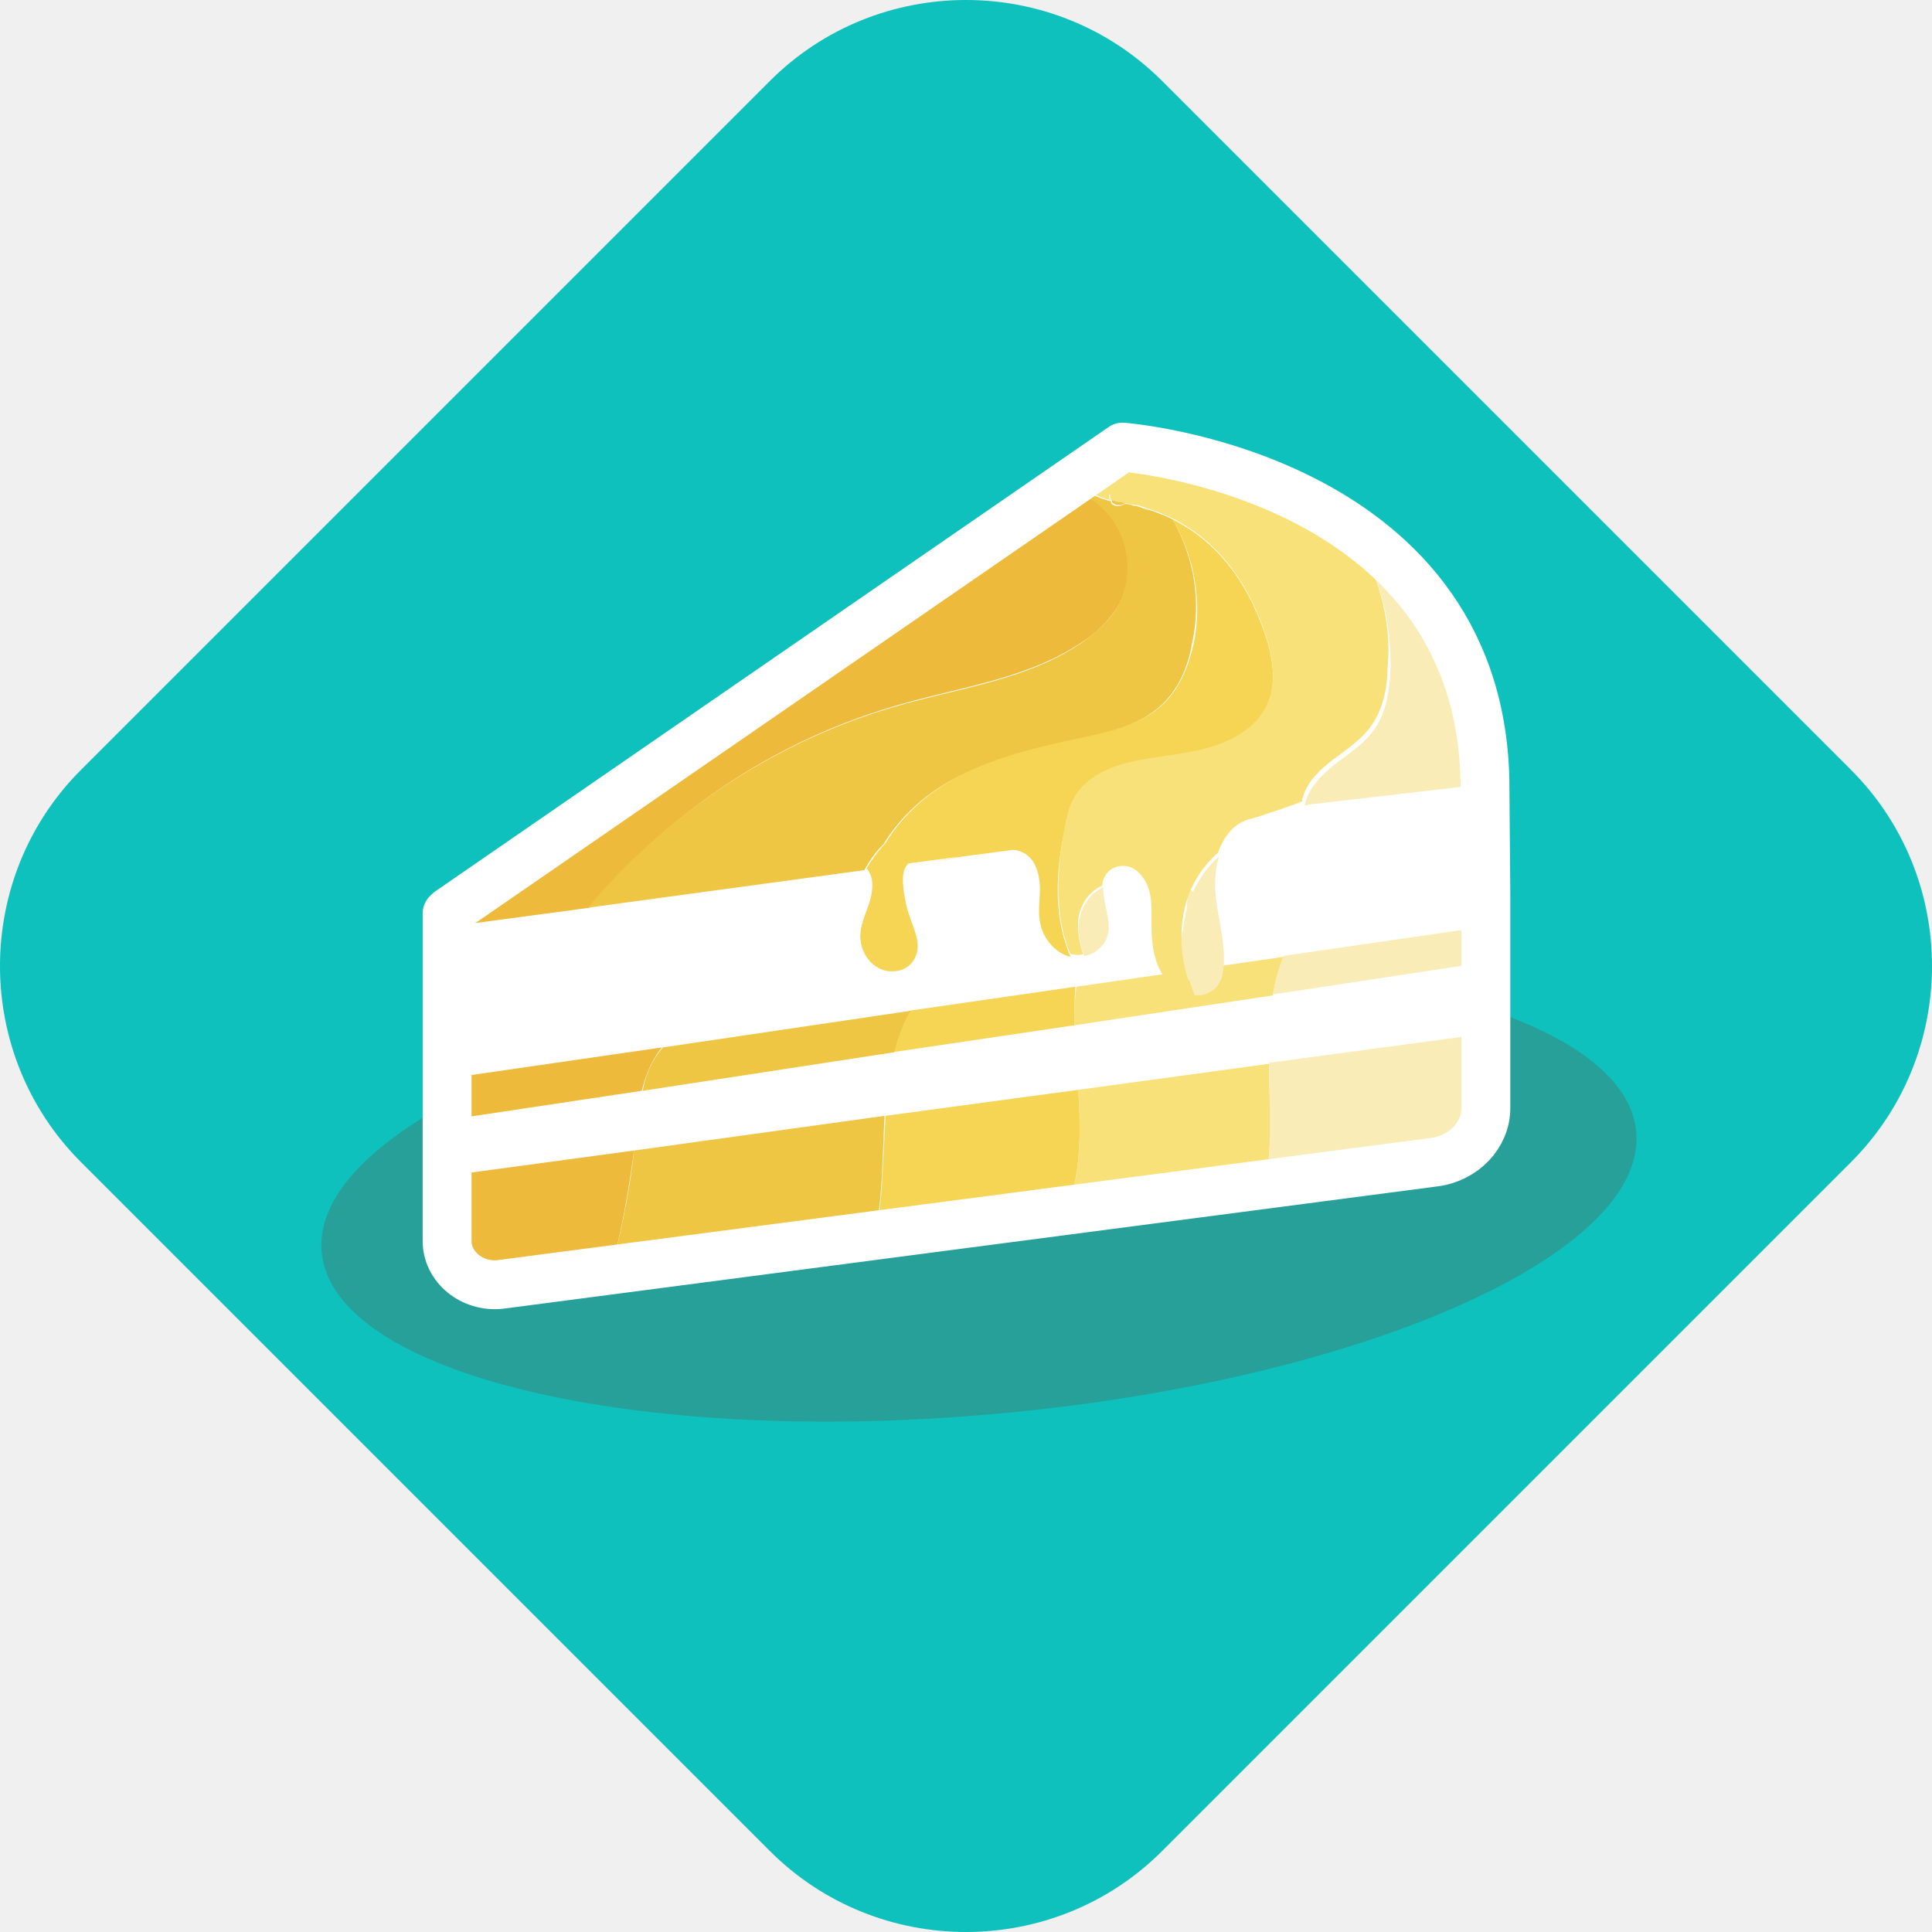
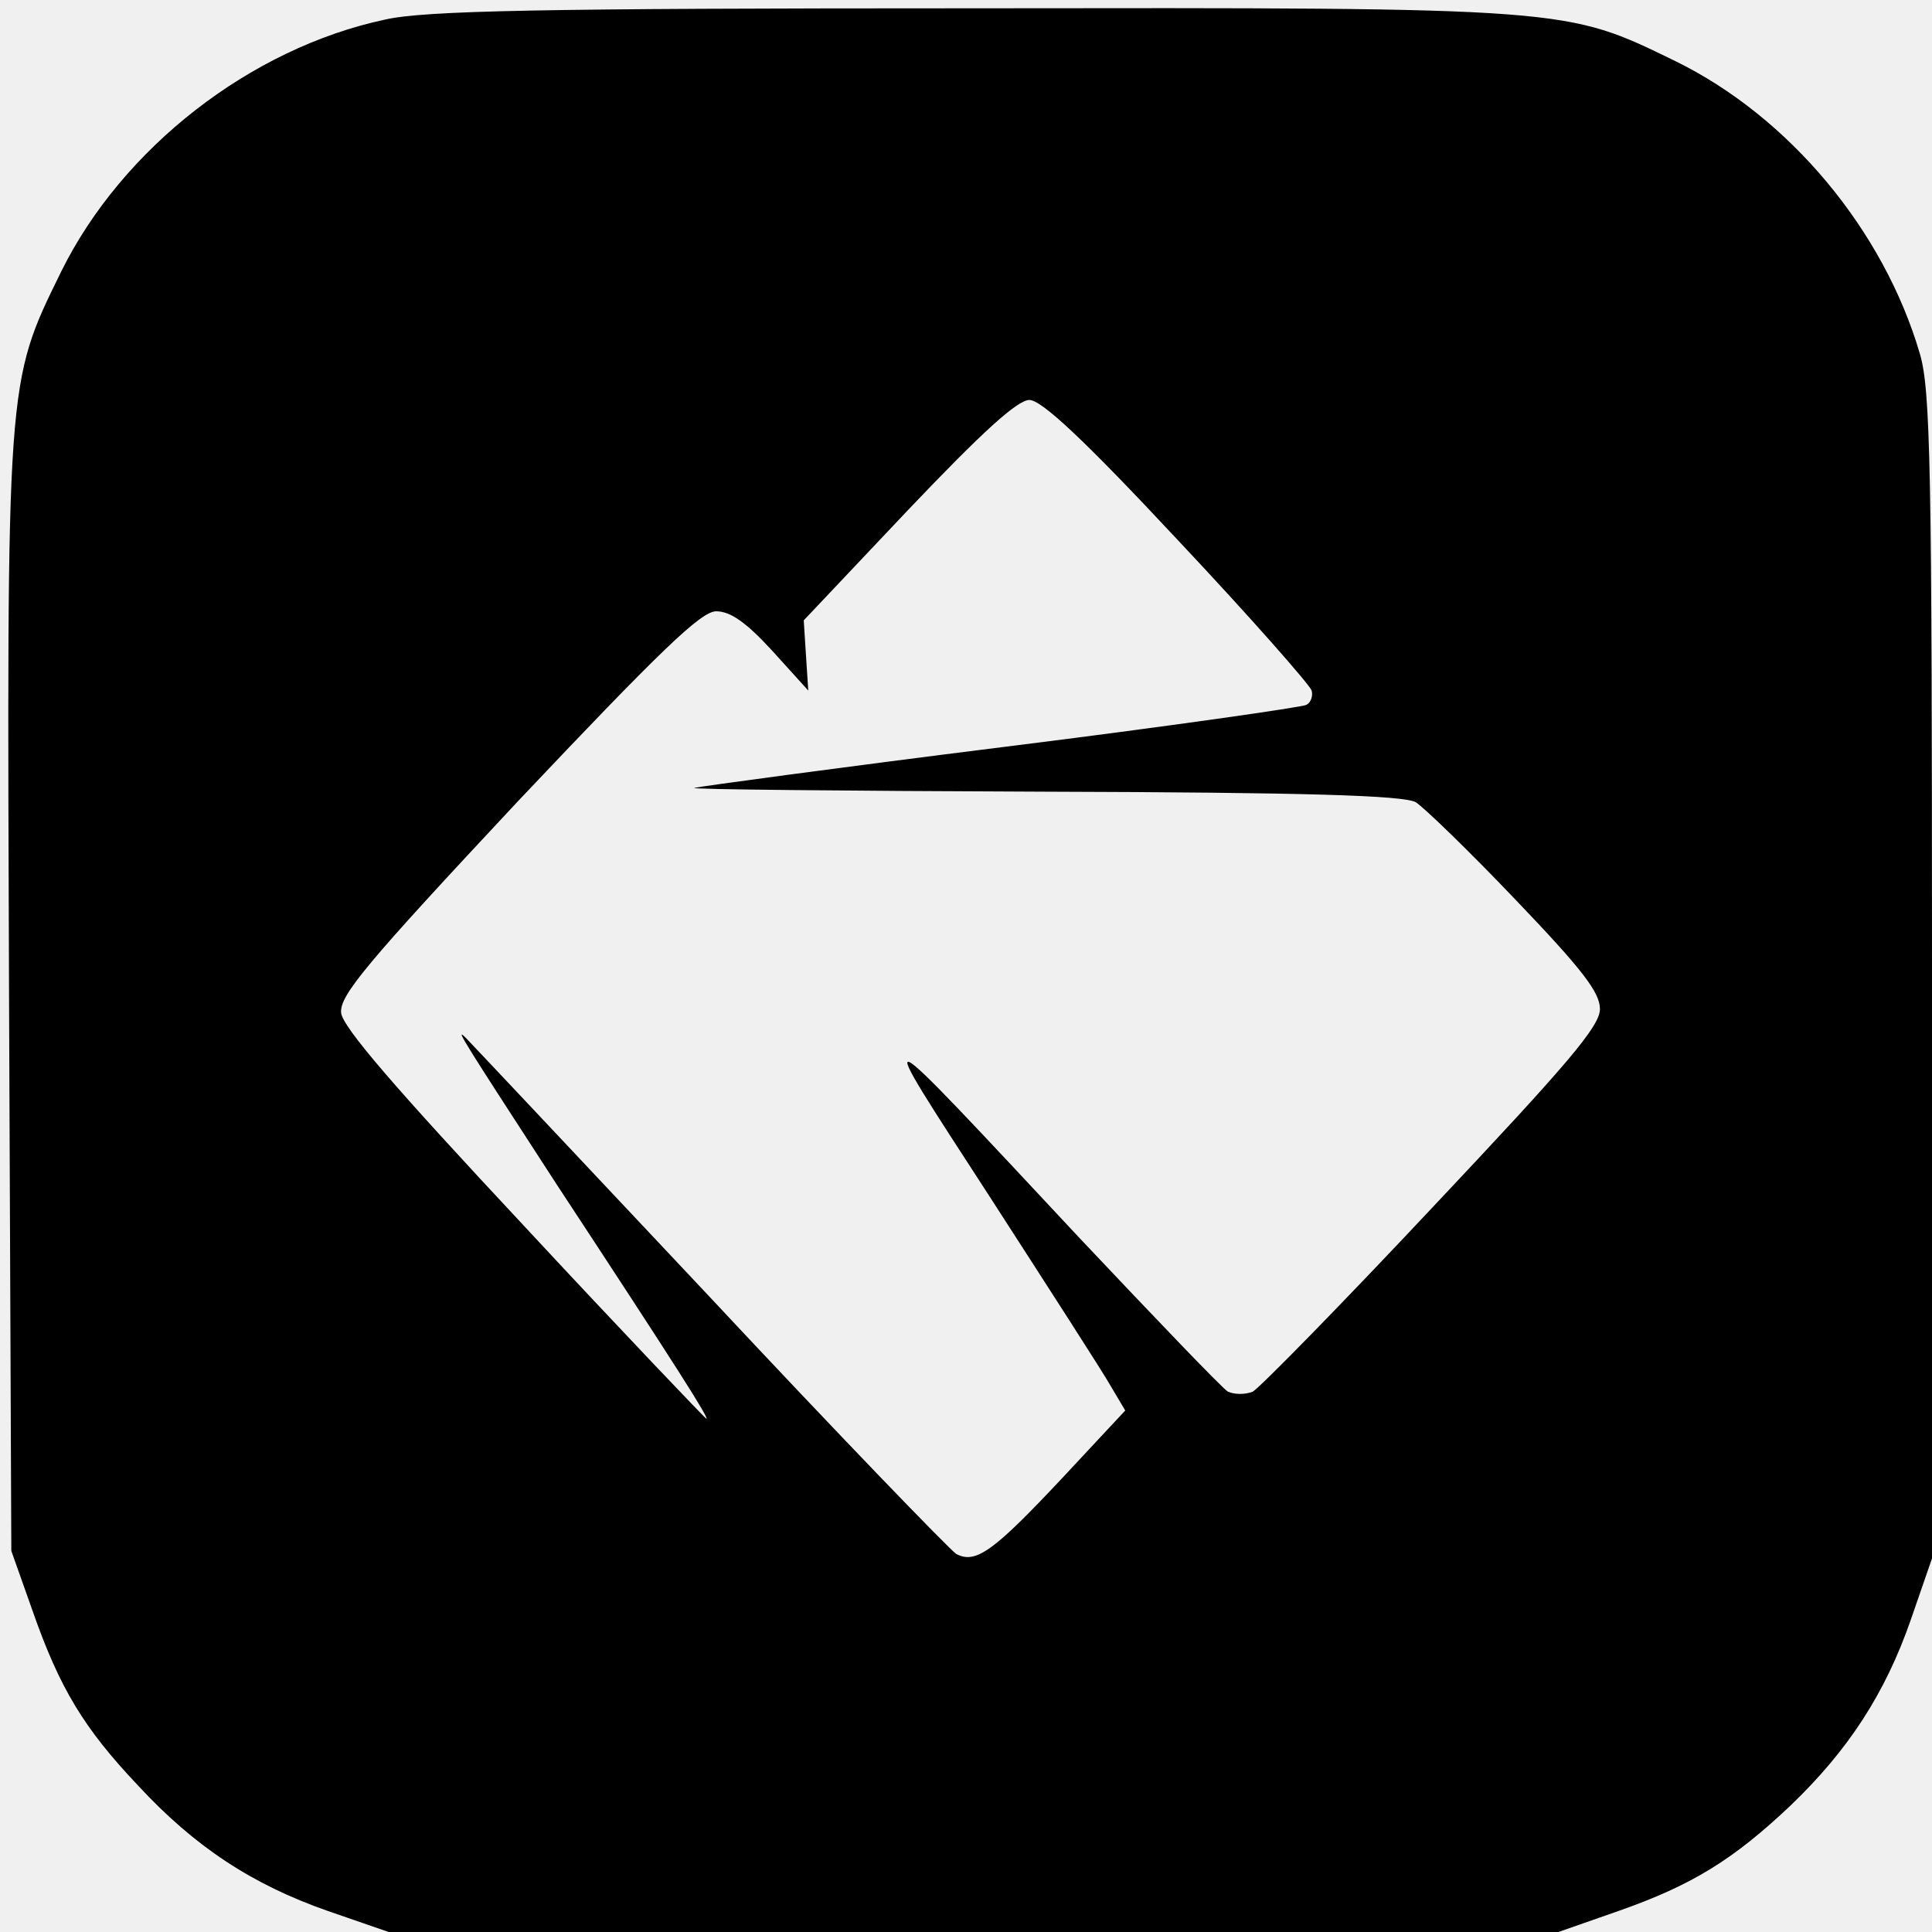
- <svg xmlns="http://www.w3.org/2000/svg" version="1.1" id="Layer_1" x="0px" y="0px" viewBox="0 0 200.5 200.5" enable-background="new 0 0 200.5 200.5" xml:space="preserve">
-   <path fill="#0EC1BC" d="M192.1,120.6l-71.5,71.5c-11.2,11.2-29.5,11.2-40.7,0L8.4,120.6c-11.2-11.2-11.2-29.5,0-40.7L79.9,8.4  c11.2-11.2,29.5-11.2,40.7,0l71.5,71.5C203.3,91.1,203.3,109.4,192.1,120.6z" />
-   <ellipse transform="matrix(0.9958 -9.115107e-02 9.115107e-02 0.9958 -10.8562 9.7731)" fill="#27A09A" cx="101.6" cy="123.7" rx="68.5" ry="23.1" />
-   <g>
-     <path fill="#FFFFFF" d="M153.4,80.8c-0.8-30.3-37.1-32.9-37.1-32.9L47.3,94l0,0l-0.2,0.2l0,1.8l0-1.8v11.2v7.4v3.9v5.3v4.8   c0,2.6,2.6,4.6,5.4,4.3l95.7-12.2c3-0.4,5.2-2.7,5.2-5.4v-4.7V102v-3.4v-6.4L153.4,80.8L153.4,80.8z" />
-     <g>
-       <path fill="#F9E17A" d="M131.7,110.4l-19.8,2.7c0.2,3.3,0.3,6.6-0.4,9.8c-0.1,0.3-0.1,0.5-0.2,0.8l20.3-2.9    c0.2-1.5,0.2-3.1,0.2-4.6C131.8,114.2,131.7,112.3,131.7,110.4z" />
-       <path fill="#F6D555" d="M111.9,113.1l-20,2.7c-0.2,3.6-0.3,7.2-0.7,10.7l20.1-2.8c0.1-0.3,0.1-0.5,0.2-0.8    C112.2,119.6,112.1,116.4,111.9,113.1z" />
-       <path fill="#EDBA3B" d="M47.3,121.9v5.3c0,2.9,2.5,5.1,5.4,4.7l11.1-1.6c0.9-3.6,1.5-7.2,2-10.9L47.3,121.9z" />
-       <path fill="#EFC643" d="M65.8,119.4c-0.4,3.7-1.1,7.3-2,10.9l27.3-3.8c0.5-3.5,0.5-7.1,0.7-10.7L65.8,119.4z" />
-       <path fill="#F9ECB7" d="M131.8,116.1c0,1.5,0,3.1-0.2,4.6l16.4-2.3c3-0.4,5.2-2.9,5.2-5.9v-5.1l-21.5,2.9    C131.7,112.3,131.8,114.2,131.8,116.1z" />
-       <path fill="#F9E17A" d="M111.5,106.4l20.6-3.1c0.2-1.4,0.6-2.7,1.1-4l-21.5,3.1C111.5,103.7,111.5,105,111.5,106.4z" />
-       <path fill="#F9ECB7" d="M132.1,103.2l21.1-3.2v-3.7l-20,2.9C132.7,100.5,132.3,101.9,132.1,103.2z" />
-       <path fill="#EDBA3B" d="M68.6,108.8c0,0,0.1-0.1,0.1-0.1l-21.4,3.1v4.3l19.3-2.9C67,111.6,67.6,110.1,68.6,108.8z" />
-       <path fill="#F6D555" d="M111.5,106.4c0-1.3,0-2.7,0.1-4l-17.3,2.5c-0.8,1.3-1.3,2.8-1.7,4.3L111.5,106.4z" />
-       <path fill="#EFC643" d="M66.7,113.2l26.1-4c0.4-1.5,0.9-3,1.7-4.3l-25.7,3.8c0,0-0.1,0.1-0.1,0.1C67.6,110.1,67,111.6,66.7,113.2z    " />
-       <g>
-         <path fill="none" d="M135.6,83.5l0.1,0C135.7,83.5,135.7,83.5,135.6,83.5z" />
-         <path fill="#F6D555" d="M135.7,83.5l-0.1,0C135.5,83.7,135.7,83.5,135.7,83.5z" />
-         <path fill="#F9ECB7" d="M123.4,92.1c1.2,1.3,1.8,3,2.2,4.7c0.3,1.2,0.5,2.6-0.1,3.7c-0.6,1.1-2.2,1.7-3.1,0.8     c-1-1-0.4-2.6,0.1-3.9c0.7-1.9,0.9-4.1,0.5-6.1" />
-         <path fill="#F9ECB7" d="M112,95.6c-0.2,1.2,0.1,2.4,0.5,3.6c0.6-0.1,1.1-0.3,1.5-0.7c2.1-1.7,0.4-4.4,0.5-6.4     C113.1,92.7,112.2,94.1,112,95.6z" />
-         <path fill="#F9ECB7" d="M123.4,93.6c-1.1,3.1-0.7,6.6,0.6,9.7c0.3,0,0.7,0,1-0.1c1.6-0.5,1.9-1.8,2-3c0.2-2.7-0.8-5.4-0.9-8.2     c0-1,0.1-2.1,0.4-3.1C125.1,90.1,124,91.8,123.4,93.6z" />
-         <path fill="#F9ECB7" d="M139.9,54.5c3,4.4,4.6,9.7,4.4,15.1c-0.1,2.3-0.5,4.6-1.9,6.4c-1.1,1.4-2.7,2.4-4.1,3.5     c-1.3,1.1-2.6,2.4-2.9,4.1c0.1,0,0.2-0.1,0.3-0.1c0.1,0,0.1,0,0.1,0l15.5-1.8c1-0.1,1.8-1,1.7-2     C152.2,67.5,146.6,59.6,139.9,54.5z" />
-         <path fill="#F6D555" d="M131.2,65.6c-1.9-5.5-5-9.4-9.5-11.7c2.2,3.8,3.1,8.4,2.2,12.8c-0.5,2.3-1.4,4.6-3.1,6.3     c-2.4,2.3-5.8,2.9-9,3.6c-4.7,1-9.5,2.1-13.6,4.7c-2.5,1.5-4.8,3.7-6.3,6.2c0,0,0,0,0,0c-0.1,0.1-0.1,0.1-0.2,0.2     c-0.7,0.8-1.3,1.6-1.8,2.5l0.1,0c0.7,0.9,0.6,2.1,0.3,3.2c-0.3,1.1-0.9,2.2-1,3.4c-0.2,1.9,1.2,4.1,3.4,4c0.9,0,1.8-0.5,2.2-1.3     c0.8-1.4,0-2.9-0.5-4.4c-0.4-1.1-0.6-2.3-0.7-3.5c0-0.7,0-1.5,0.6-2c0,0,0,0,0,0l5.3-0.7c-1,0.2-2,0.4-2.9,0.6l3.1-0.6l5.3-0.7     c0.4,0,0.7,0.1,1.1,0.3c1.2,0.6,1.6,2,1.7,3.2c0.1,1.3-0.2,2.6,0,3.8c0.2,1.7,1.5,3.4,3.2,3.8c-0.3-0.7-0.5-1.3-0.7-2     c-1-3.6-0.7-7.5,0.1-11.2c0.2-1.1,0.5-2.2,1-3.1c0.4-0.7,0.9-1.2,1.6-1.7c0.5-0.4,1-0.7,1.5-1c2.8-1.4,6-1.5,9.1-2     c3.1-0.6,6.3-1.9,7.7-4.7C132.6,71,132.1,68.1,131.2,65.6z" />
-         <path fill="none" d="M116.8,52.2C116.8,52.2,116.8,52.2,116.8,52.2c-0.2,0-0.3-0.1-0.5-0.1C116.5,52.2,116.6,52.2,116.8,52.2z" />
-         <path fill="none" d="M117.8,52.5c-0.3-0.1-0.6-0.2-1-0.2c0,0,0,0,0,0C117.1,52.3,117.4,52.4,117.8,52.5z" />
-         <path fill="none" d="M117.9,52.5c0.4,0.1,0.8,0.2,1.2,0.4C118.7,52.7,118.3,52.6,117.9,52.5z" />
-         <path fill="none" d="M119.2,52.9c0.9,0.3,1.7,0.6,2.5,1C120.9,53.5,120.1,53.2,119.2,52.9z" />
-         <path fill="#F9E17A" d="M115.2,51.3c0,0.2,0,0.4,0.1,0.6c0,0,0.1,0,0.1,0c0-0.2,0-0.3,0-0.5C115.3,51.4,115.3,51.3,115.2,51.3z" />
-         <path fill="#F9E17A" d="M139.9,54.5c-10.6-8.2-23.9-9.2-23.9-9.2l-1.2,0.9l-2.5,1.8l-2.5,1.8c1,0.2,1.9,0.4,2.9,0.7     c0.5,0.7,1.4,1.1,2.5,1.4c-0.1-0.2-0.1-0.4-0.1-0.6c0.1,0,0.1,0.1,0.2,0.1c0,0.2,0,0.3,0,0.5c0.3,0.1,0.6,0.1,0.9,0.2     c0.2,0,0.3,0.1,0.5,0.1c0.3,0.1,0.6,0.1,1,0.2c0.1,0,0.1,0,0.2,0c0.4,0.1,0.8,0.2,1.2,0.4c0,0,0,0,0.1,0c0.9,0.3,1.7,0.6,2.5,1     c0,0,0,0,0,0v0c4.5,2.3,7.6,6.2,9.5,11.7c0.9,2.5,1.4,5.4,0.2,7.8c-1.4,2.8-4.6,4.1-7.7,4.7c-3.1,0.6-6.3,0.7-9.1,2     c-1.2,0.6-2.4,1.5-3.1,2.7c-0.6,1-0.8,2.1-1,3.1c-0.7,3.7-1,7.6-0.1,11.2c0.2,0.7,0.4,1.4,0.7,2c0.2,0,0.4,0.1,0.7,0.1     c0.2,0,0.4,0,0.6-0.1c-0.4-1.2-0.6-2.4-0.5-3.6c0.2-1.5,1.1-2.9,2.5-3.5c0-0.6,0.3-1.2,0.8-1.6c0.8-0.6,2-0.6,2.8,0.1     c1.7,1.5,1.5,3.6,1.5,5.5c0,2.3,0.3,4.8,2.1,6.3c0.6,0.5,1.4,0.8,2.2,0.8c-1.3-3-1.6-6.5-0.6-9.7c0.6-1.8,1.7-3.5,3.2-4.8     c0.6-1.7,1.7-3.1,3.3-3.5c0.6-0.1,4.3-1.4,5.4-1.8c0.3-1.7,1.5-3,2.9-4.1c1.4-1.1,3-2.1,4.1-3.5c1.4-1.8,1.9-4.2,1.9-6.4     C144.5,64.3,142.9,58.9,139.9,54.5z" />
-         <path fill="#EFC643" d="M115.4,51.9c0,0.1,0,0.1,0,0.2c0.3,0.4,1,0.4,1.4,0.1c-0.2,0-0.3-0.1-0.5-0.1     C116,52.1,115.7,52,115.4,51.9z" />
-         <path fill="#EFC643" d="M117.8,52.5c0.1,0,0.1,0,0.2,0C117.9,52.5,117.8,52.5,117.8,52.5z" />
-         <polygon fill="#EFC643" points="121.7,53.9 121.7,53.9 121.7,53.9    " />
-         <path fill="#EFC643" d="M119.1,52.9C119.2,52.9,119.2,52.9,119.1,52.9C119.2,52.9,119.2,52.9,119.1,52.9z" />
-         <path fill="#EDBA3B" d="M93.8,73c6.4-1.8,13.2-2.7,18.7-6.5c1.5-1,2.8-2.3,3.7-3.9c1.3-2.5,1.2-5.8-0.3-8.2     c-1.4-2.3-3.9-3.9-6.6-4.2L48.9,94.8c-0.4,0.3-0.2,1,0.4,1l11.9-1.6C69.6,84,81.1,76.5,93.8,73z" />
-         <path fill="#EFC643" d="M121.7,53.9C121.7,53.9,121.7,53.9,121.7,53.9c-0.8-0.4-1.6-0.7-2.5-1c0,0,0,0-0.1,0     c-0.4-0.1-0.8-0.3-1.2-0.4c-0.1,0-0.1,0-0.2,0c-0.3-0.1-0.6-0.2-1-0.2c-0.4,0.3-1.1,0.3-1.4-0.1c0-0.1,0-0.1,0-0.2     c0,0-0.1,0-0.1,0c0,0,0,0.1,0,0.1c0,0,0-0.1,0-0.1c-1.1-0.3-2-0.6-2.5-1.4c-1-0.3-1.9-0.5-2.9-0.7l-0.6,0.4     c2.7,0.3,5.2,1.9,6.6,4.2c1.5,2.5,1.6,5.7,0.3,8.2c-0.8,1.6-2.2,2.8-3.7,3.9c-5.4,3.8-12.3,4.7-18.7,6.5     c-12.7,3.5-24.2,11-32.7,21.1l28.7-3.9c0.5-0.9,1.1-1.8,1.8-2.5c0.1-0.1,0.1-0.1,0.2-0.2c1.5-2.5,3.8-4.7,6.3-6.2     c4.1-2.5,8.9-3.7,13.6-4.7c3.2-0.7,6.6-1.3,9-3.6c1.7-1.6,2.7-3.9,3.1-6.3C124.7,62.4,123.9,57.8,121.7,53.9z" />
-       </g>
-     </g>
-     <path fill="none" stroke="#FFFFFF" stroke-width="5.074" stroke-linecap="round" stroke-linejoin="round" stroke-miterlimit="10" d="   M154.1,80.8c-0.8-31.6-37.6-34.4-37.6-34.4L46.6,94.6l0,0l-0.2,0.2l0,0l0,0v11.7v7.7v4.1v5.5v5c0,2.7,2.6,4.8,5.5,4.5l97-12.7   c3-0.4,5.3-2.8,5.3-5.6v-4.9v-7v-3.5v-6.7L154.1,80.8L154.1,80.8z" />
+ <svg xmlns="http://www.w3.org/2000/svg" version="1.0" width="256pt" height="256pt" viewBox="0 0 256 256" preserveAspectRatio="xMidYMid meet">
+   <g transform="translate(0,256) scale(0.1,-0.1)" fill="#000000" stroke="none">
+     <path d="M510 2534 c-178 -38 -348 -170 -429 -334 -73 -149 -72 -139 -69 -964 l3 -731 28 -79 c36 -103 68 -156 140 -232 75 -81 151 -131 251 -166 l81 -28 775 0 775 0 80 28 c97 34 152 68 228 140 76 73 125 148 159 246 l28 81 0 771 c0 676 -2 777 -16 825 -48 164 -173 314 -324 388 -146 71 -137 71 -935 70 -568 0 -723 -3 -775 -15z m1051 -690 c96 -102 175 -192 177 -199 2 -7 -1 -16 -7 -19 -5 -3 -186 -29 -403 -56 -216 -27 -400 -52 -408 -54 -8 -2 199 -4 460 -5 352 -1 480 -5 496 -14 11 -7 71 -65 132 -129 89 -93 112 -123 112 -145 0 -23 -43 -73 -222 -263 -121 -129 -229 -239 -238 -244 -10 -4 -24 -4 -33 0 -8 5 -96 97 -197 204 -282 302 -278 300 -119 55 78 -121 151 -234 161 -252 l19 -32 -83 -89 c-91 -97 -115 -115 -141 -101 -9 6 -157 159 -328 342 -172 183 -317 337 -322 342 -16 16 -1 -7 121 -195 163 -248 202 -310 198 -310 -1 0 -111 115 -242 256 -172 184 -240 263 -242 282 -2 23 32 64 234 280 190 201 243 252 263 252 19 0 40 -15 74 -52 l48 -53 -3 46 -3 47 138 146 c98 103 145 146 161 146 16 0 72 -52 197 -186z" />
  </g>
</svg>
